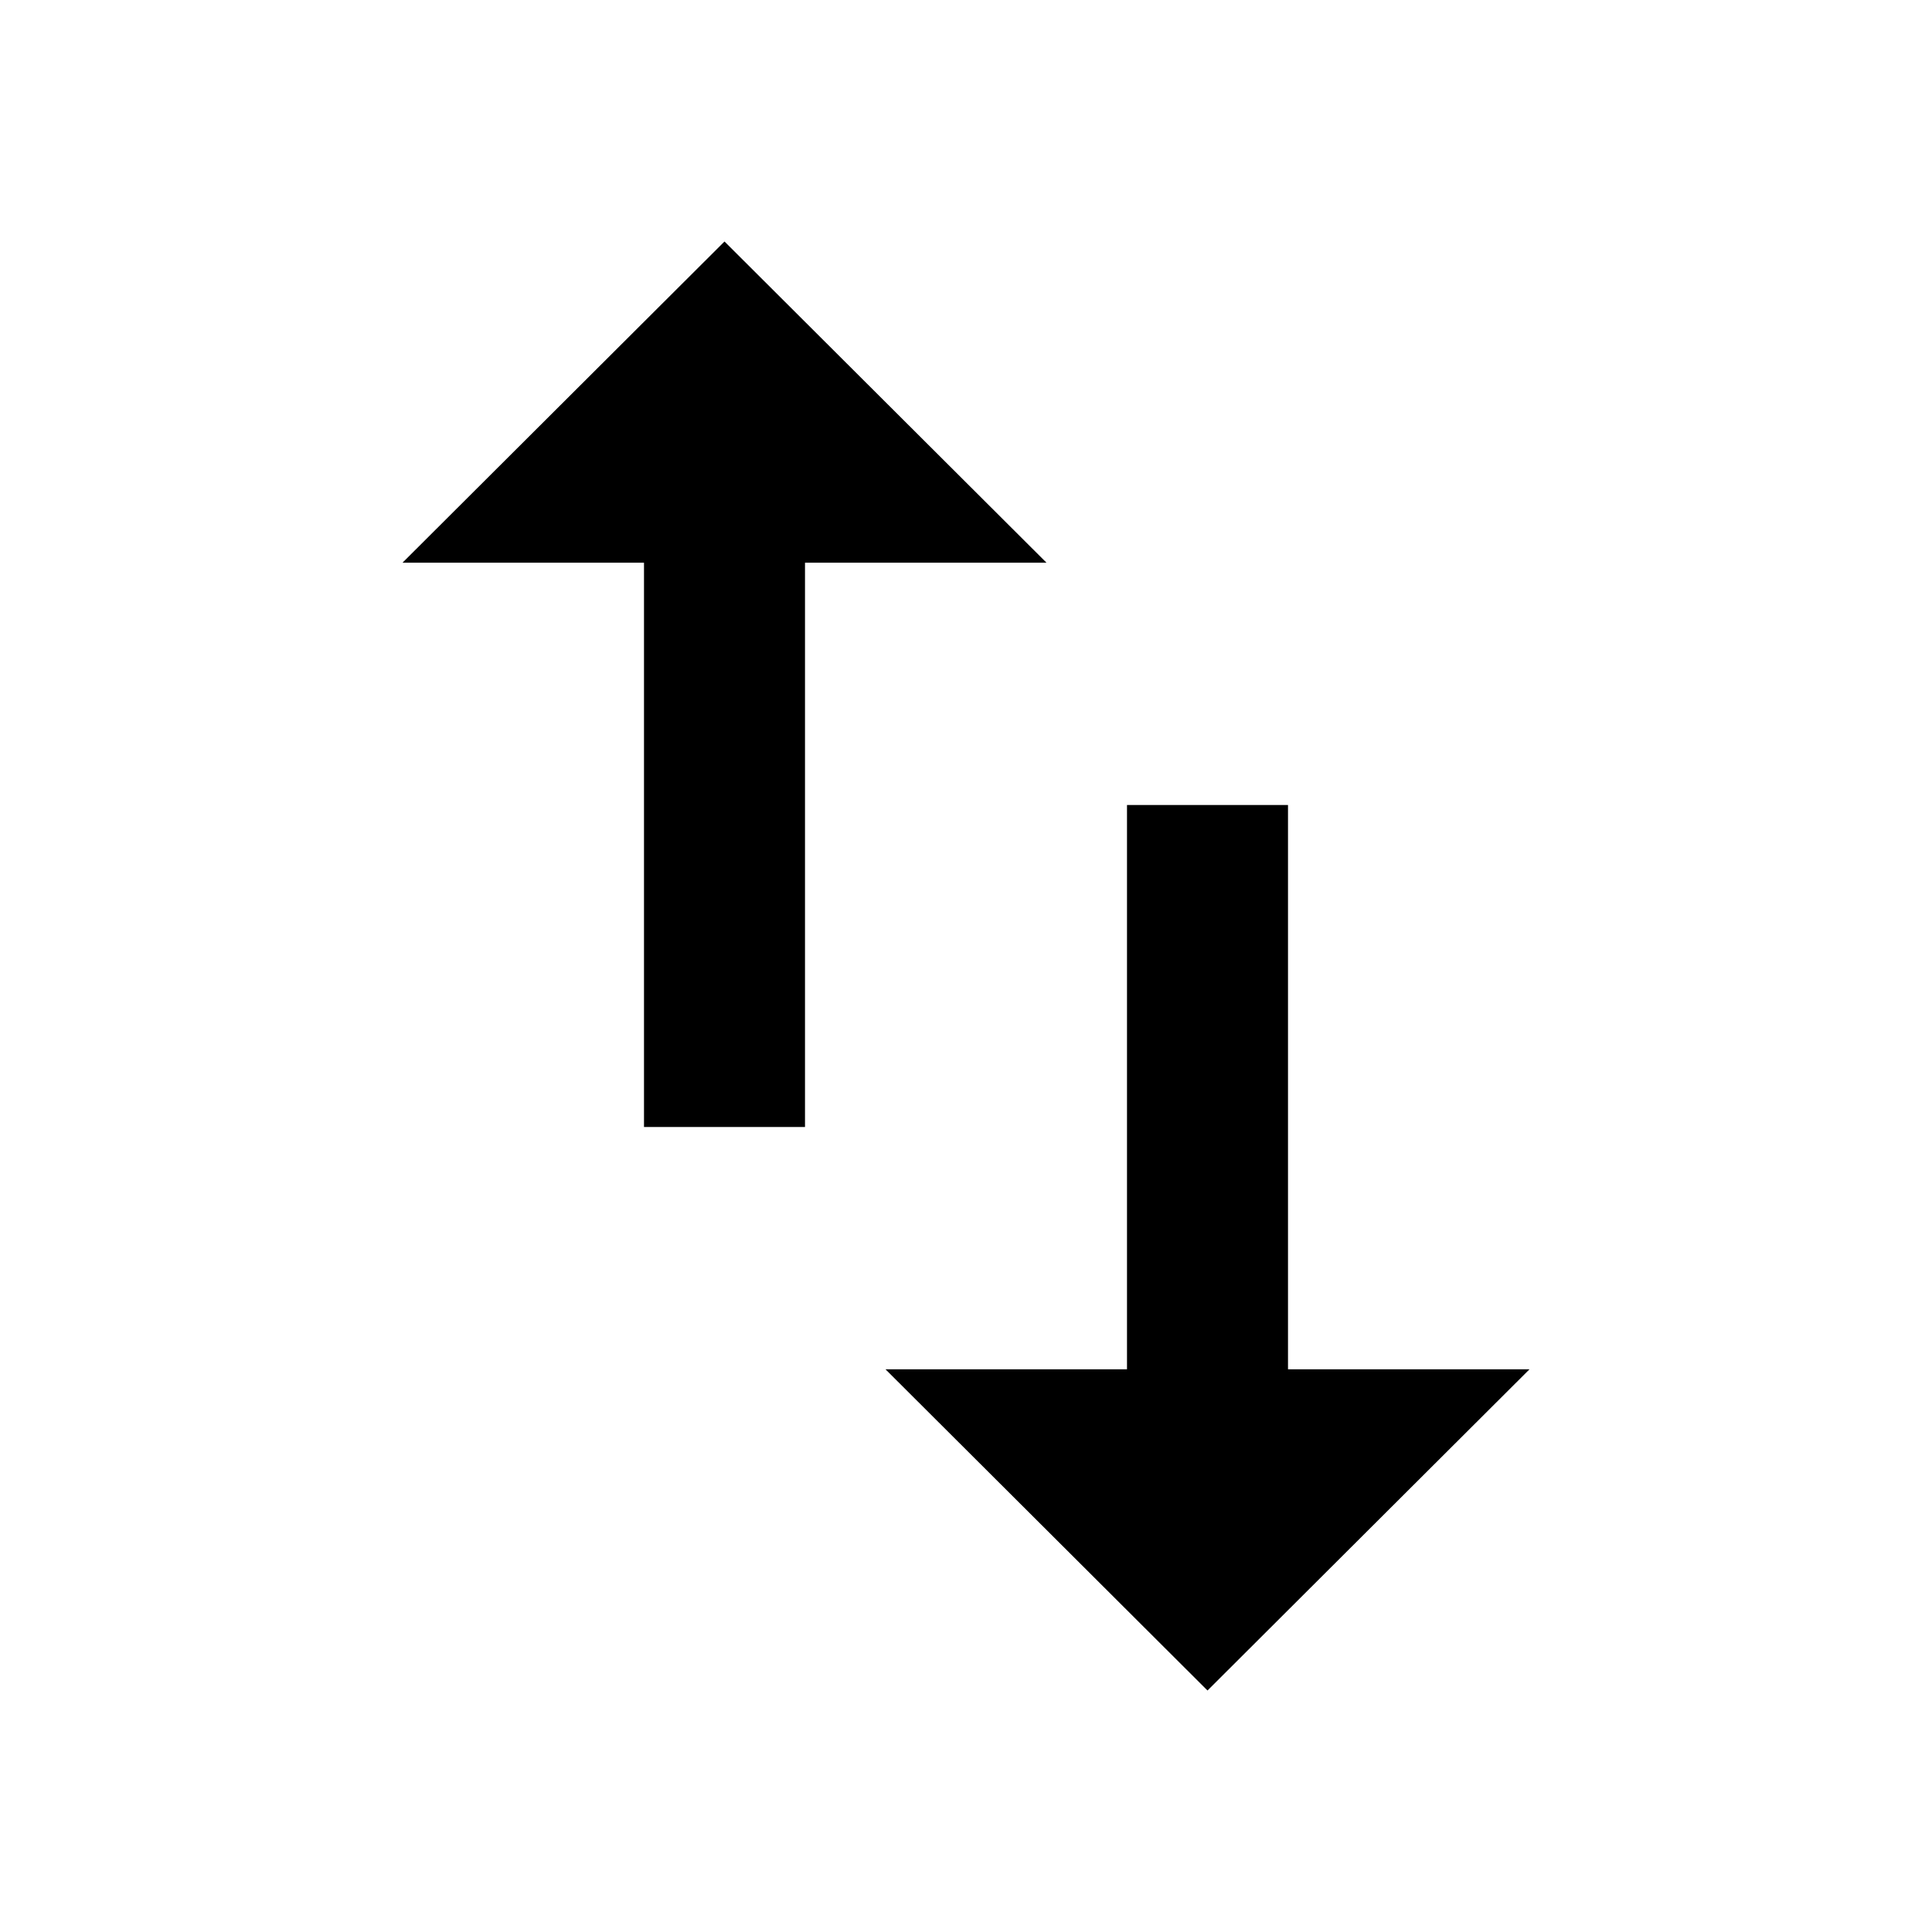
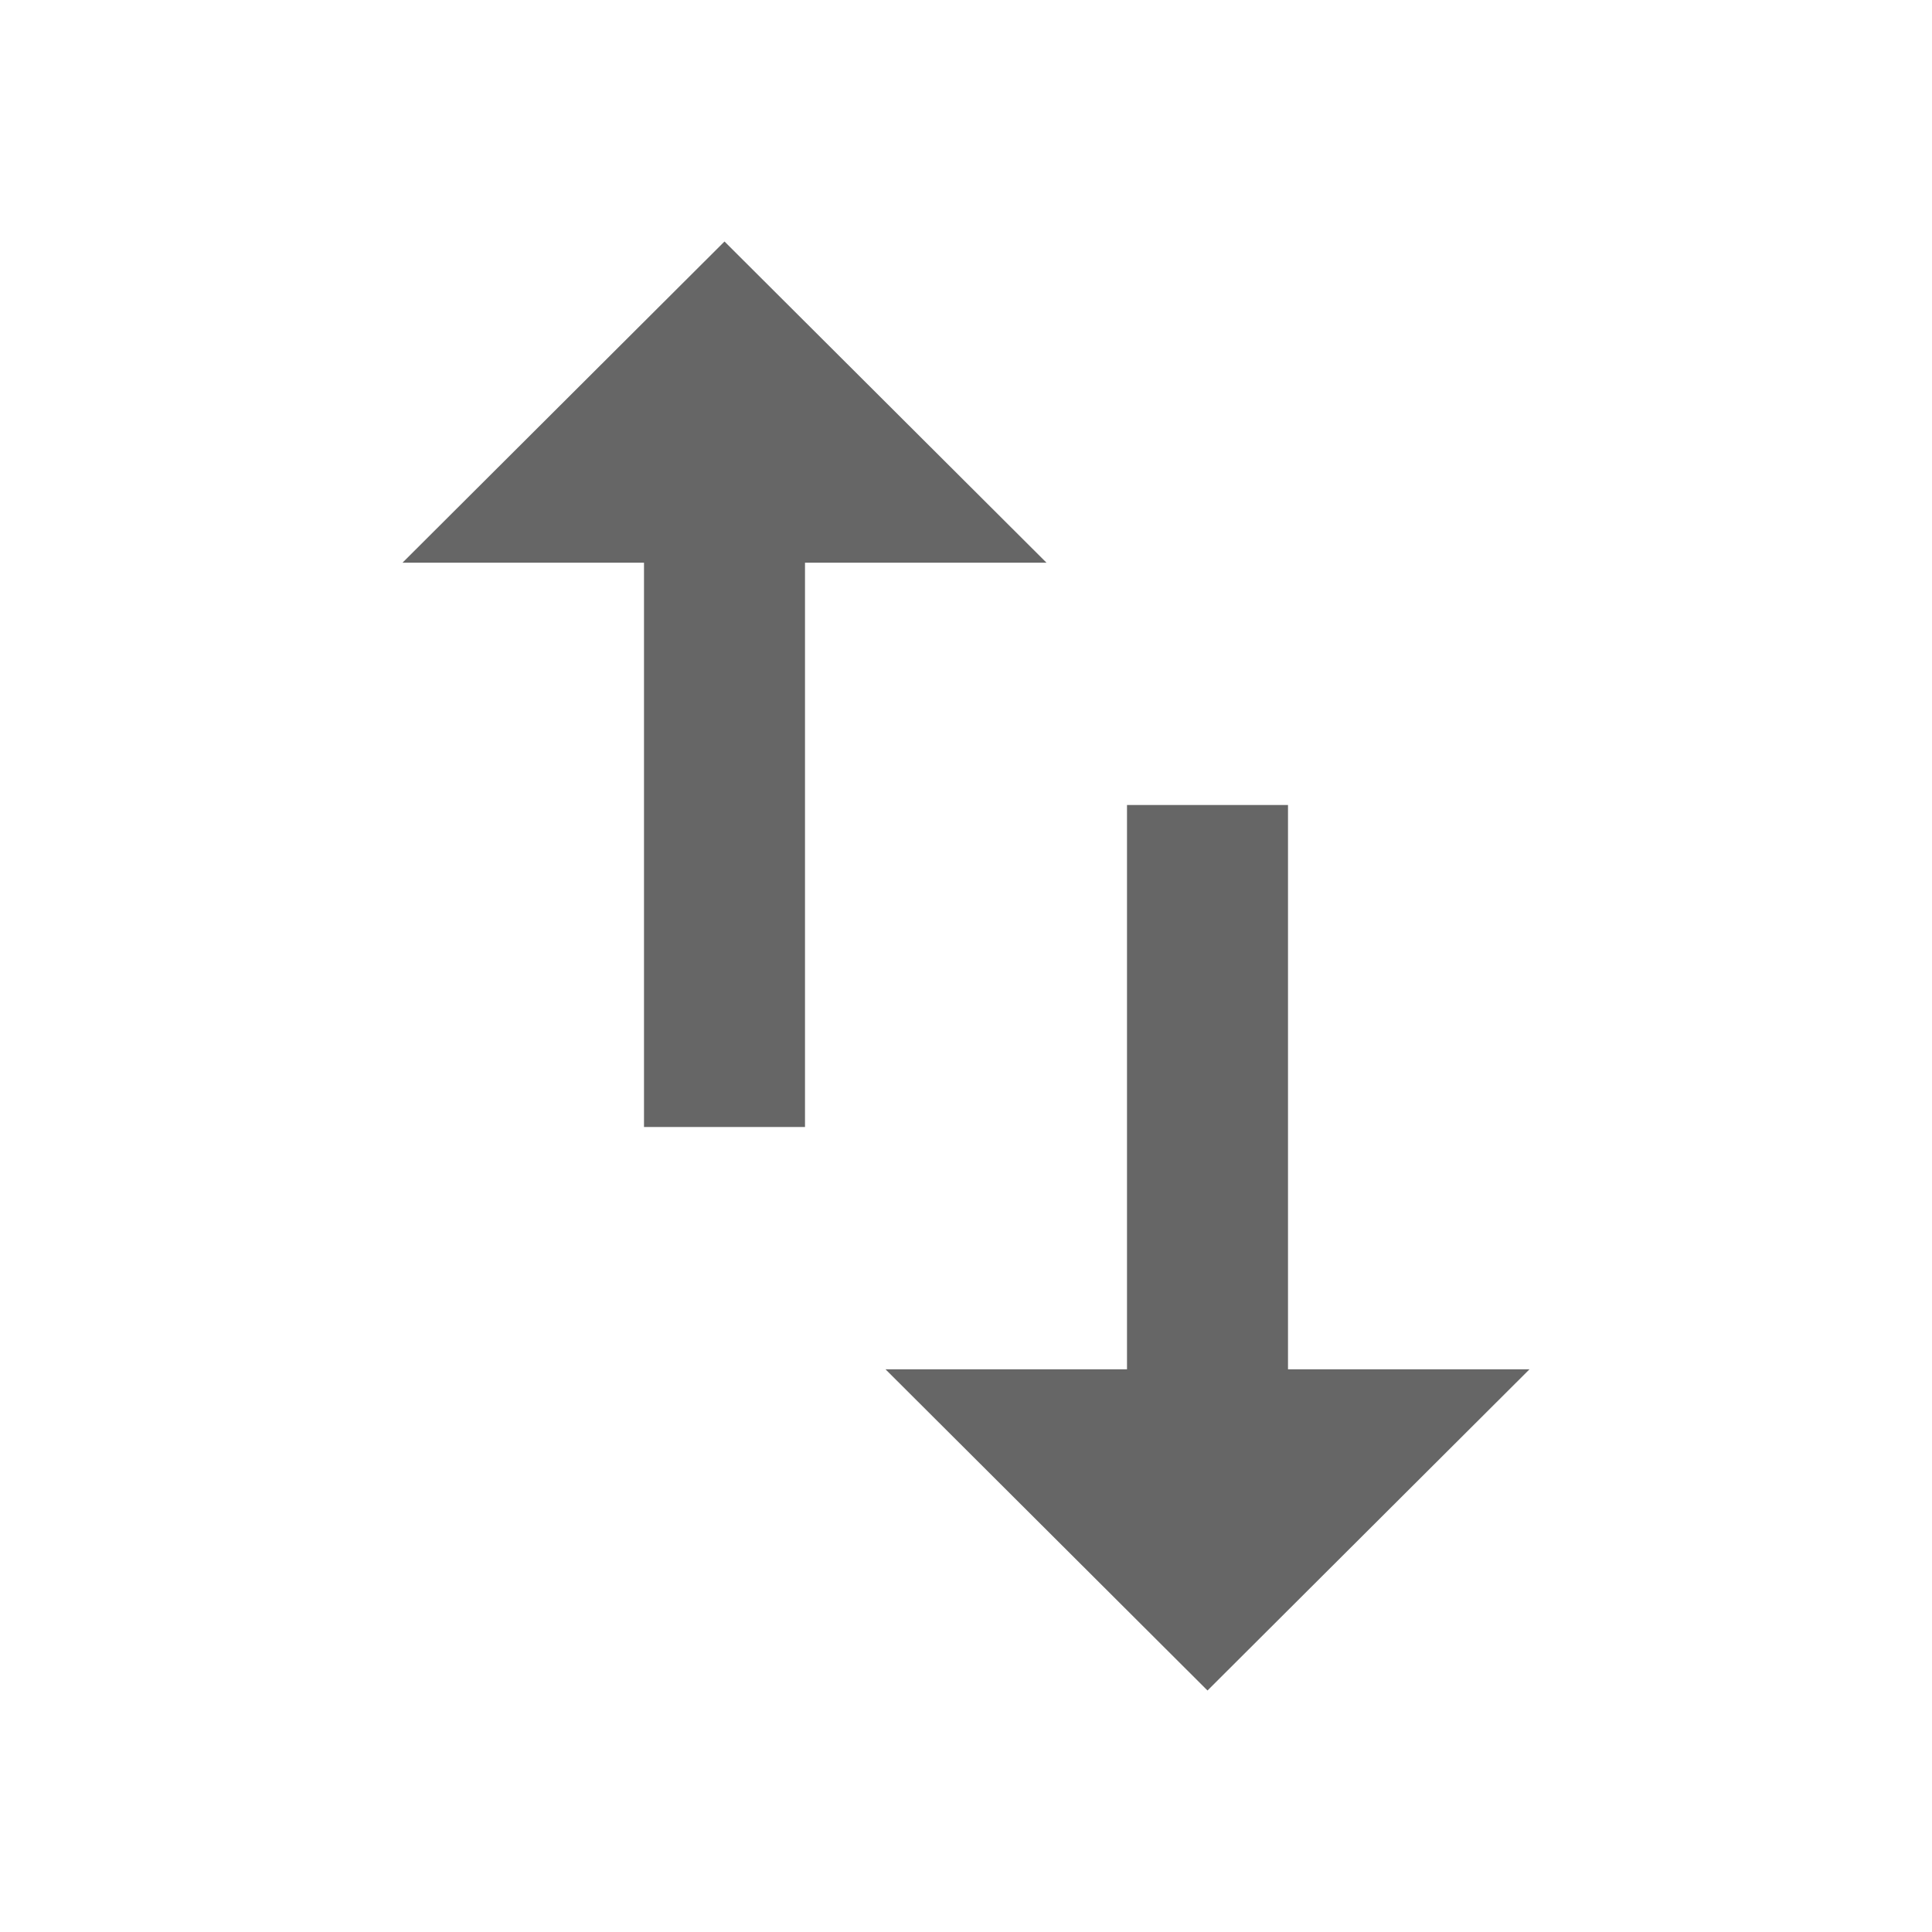
- <svg xmlns="http://www.w3.org/2000/svg" height="24px" viewBox="0 0 24 24" width="24px" fill="#000000">
+ <svg xmlns="http://www.w3.org/2000/svg" height="24px" viewBox="0 0 24 24" width="24px" fill="#666">
  <path d="M0 0h24v24H0z" fill="none" />
  <path d="M16 17.01V10h-2v7.01h-3L15 21l4-3.99h-3zM9 3L5 6.99h3V14h2V6.99h3L9 3z" />
</svg>
